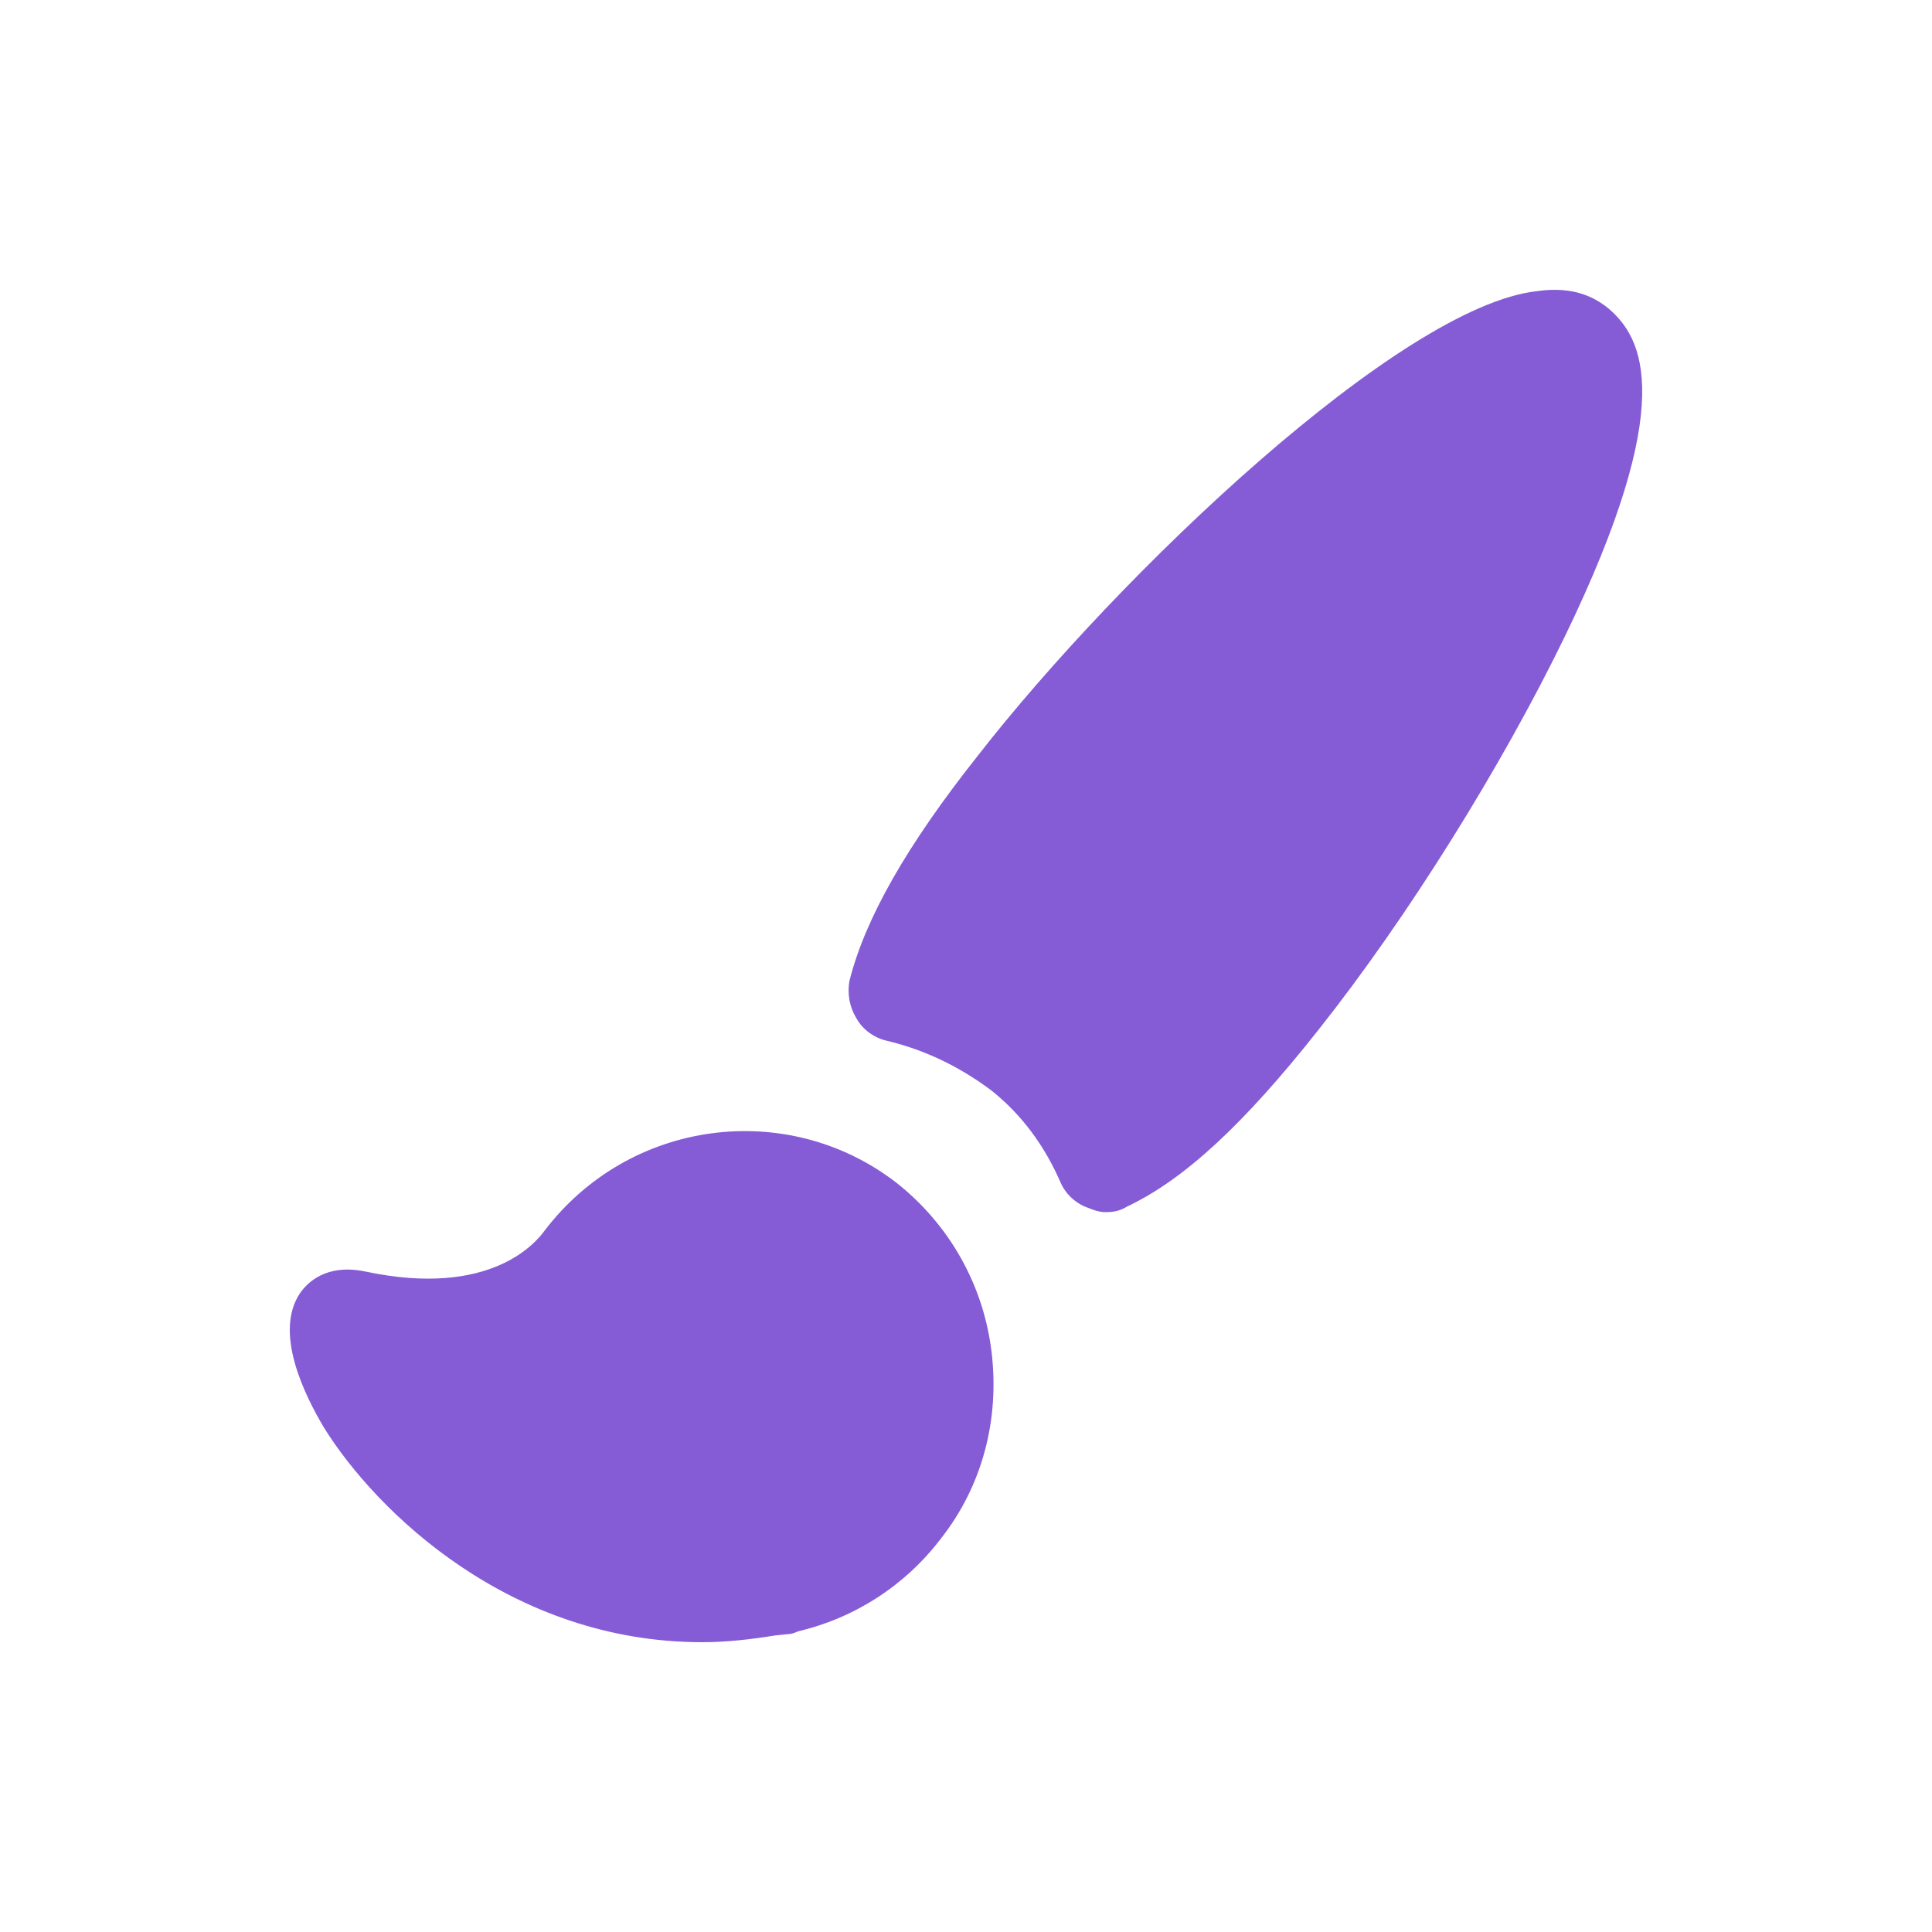
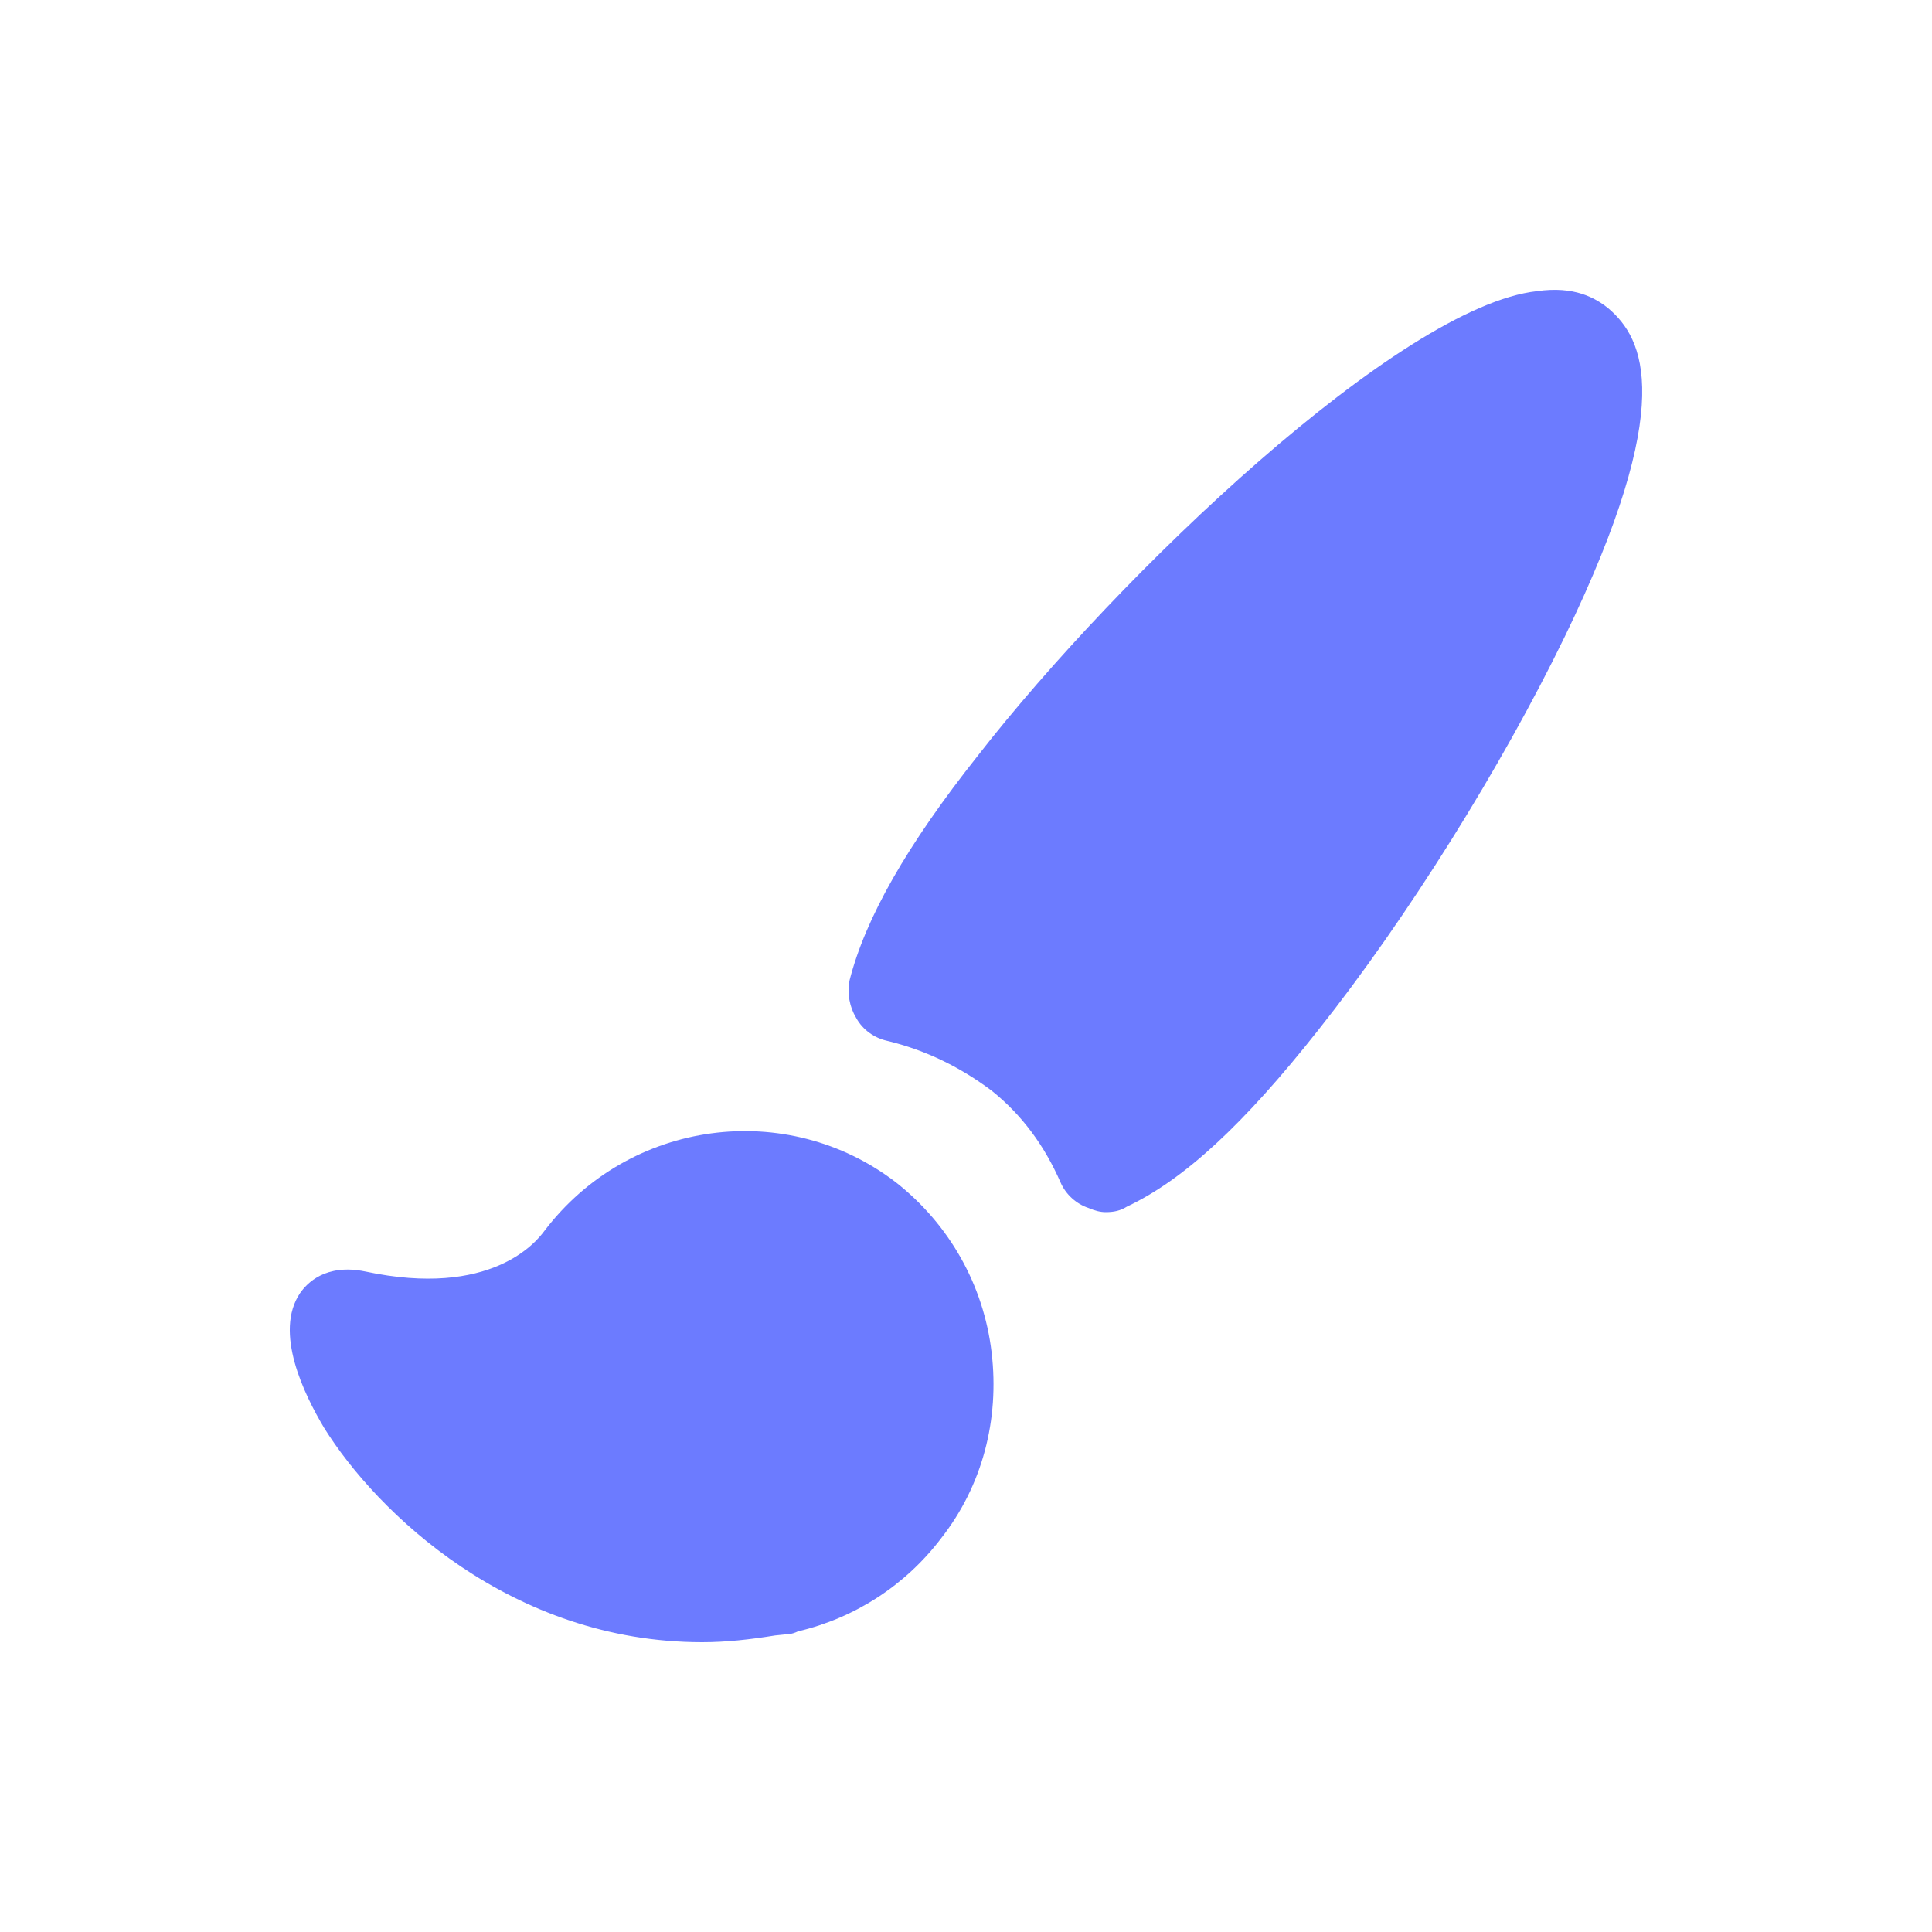
<svg xmlns="http://www.w3.org/2000/svg" width="20px" height="20px" viewBox="0 0 20 20" version="1.1">
  <defs />
  <g id="Paint-Editor-V1" stroke="none" stroke-width="1" fill="none" fill-rule="evenodd">
-     <path d="M16.2,6.587 C15.542,7.942 14.566,9.505 13.646,10.664 C12.875,11.64 12.257,12.212 11.666,12.491 C11.597,12.534 11.53,12.548 11.446,12.548 C11.391,12.548 11.336,12.534 11.268,12.505 C11.144,12.464 11.034,12.367 10.979,12.241 C10.814,11.863 10.581,11.543 10.266,11.291 C9.949,11.053 9.591,10.872 9.181,10.774 C9.056,10.746 8.932,10.664 8.863,10.537 C8.795,10.425 8.768,10.286 8.795,10.147 C8.959,9.505 9.385,8.752 10.127,7.817 C11.585,5.945 14.498,3.169 15.911,3.014 C16.296,2.958 16.516,3.083 16.653,3.195 C17.012,3.502 17.369,4.174 16.2,6.587 Z M10.265,13.999 C10.348,14.697 10.169,15.381 9.742,15.925 C9.372,16.412 8.85,16.749 8.26,16.888 C8.232,16.902 8.191,16.916 8.163,16.916 L8.025,16.93 C7.765,16.972 7.518,17 7.269,17 C5.292,17 3.903,15.659 3.355,14.781 C3.147,14.432 2.833,13.79 3.107,13.385 C3.176,13.287 3.367,13.078 3.779,13.162 C5.085,13.441 5.552,12.855 5.635,12.743 C6.515,11.584 8.15,11.375 9.275,12.24 C9.826,12.673 10.182,13.301 10.265,13.999 Z" id="Fill-4" fill="#855CD6" />
+     <path d="M16.2,6.587 C15.542,7.942 14.566,9.505 13.646,10.664 C12.875,11.64 12.257,12.212 11.666,12.491 C11.597,12.534 11.53,12.548 11.446,12.548 C11.391,12.548 11.336,12.534 11.268,12.505 C11.144,12.464 11.034,12.367 10.979,12.241 C10.814,11.863 10.581,11.543 10.266,11.291 C9.949,11.053 9.591,10.872 9.181,10.774 C9.056,10.746 8.932,10.664 8.863,10.537 C8.795,10.425 8.768,10.286 8.795,10.147 C8.959,9.505 9.385,8.752 10.127,7.817 C11.585,5.945 14.498,3.169 15.911,3.014 C16.296,2.958 16.516,3.083 16.653,3.195 C17.012,3.502 17.369,4.174 16.2,6.587 Z M10.265,13.999 C10.348,14.697 10.169,15.381 9.742,15.925 C9.372,16.412 8.85,16.749 8.26,16.888 C8.232,16.902 8.191,16.916 8.163,16.916 L8.025,16.93 C7.765,16.972 7.518,17 7.269,17 C5.292,17 3.903,15.659 3.355,14.781 C3.147,14.432 2.833,13.79 3.107,13.385 C3.176,13.287 3.367,13.078 3.779,13.162 C5.085,13.441 5.552,12.855 5.635,12.743 C6.515,11.584 8.15,11.375 9.275,12.24 C9.826,12.673 10.182,13.301 10.265,13.999 Z" id="Fill-4" fill="#6C7BFF" />
  </g>
</svg>
